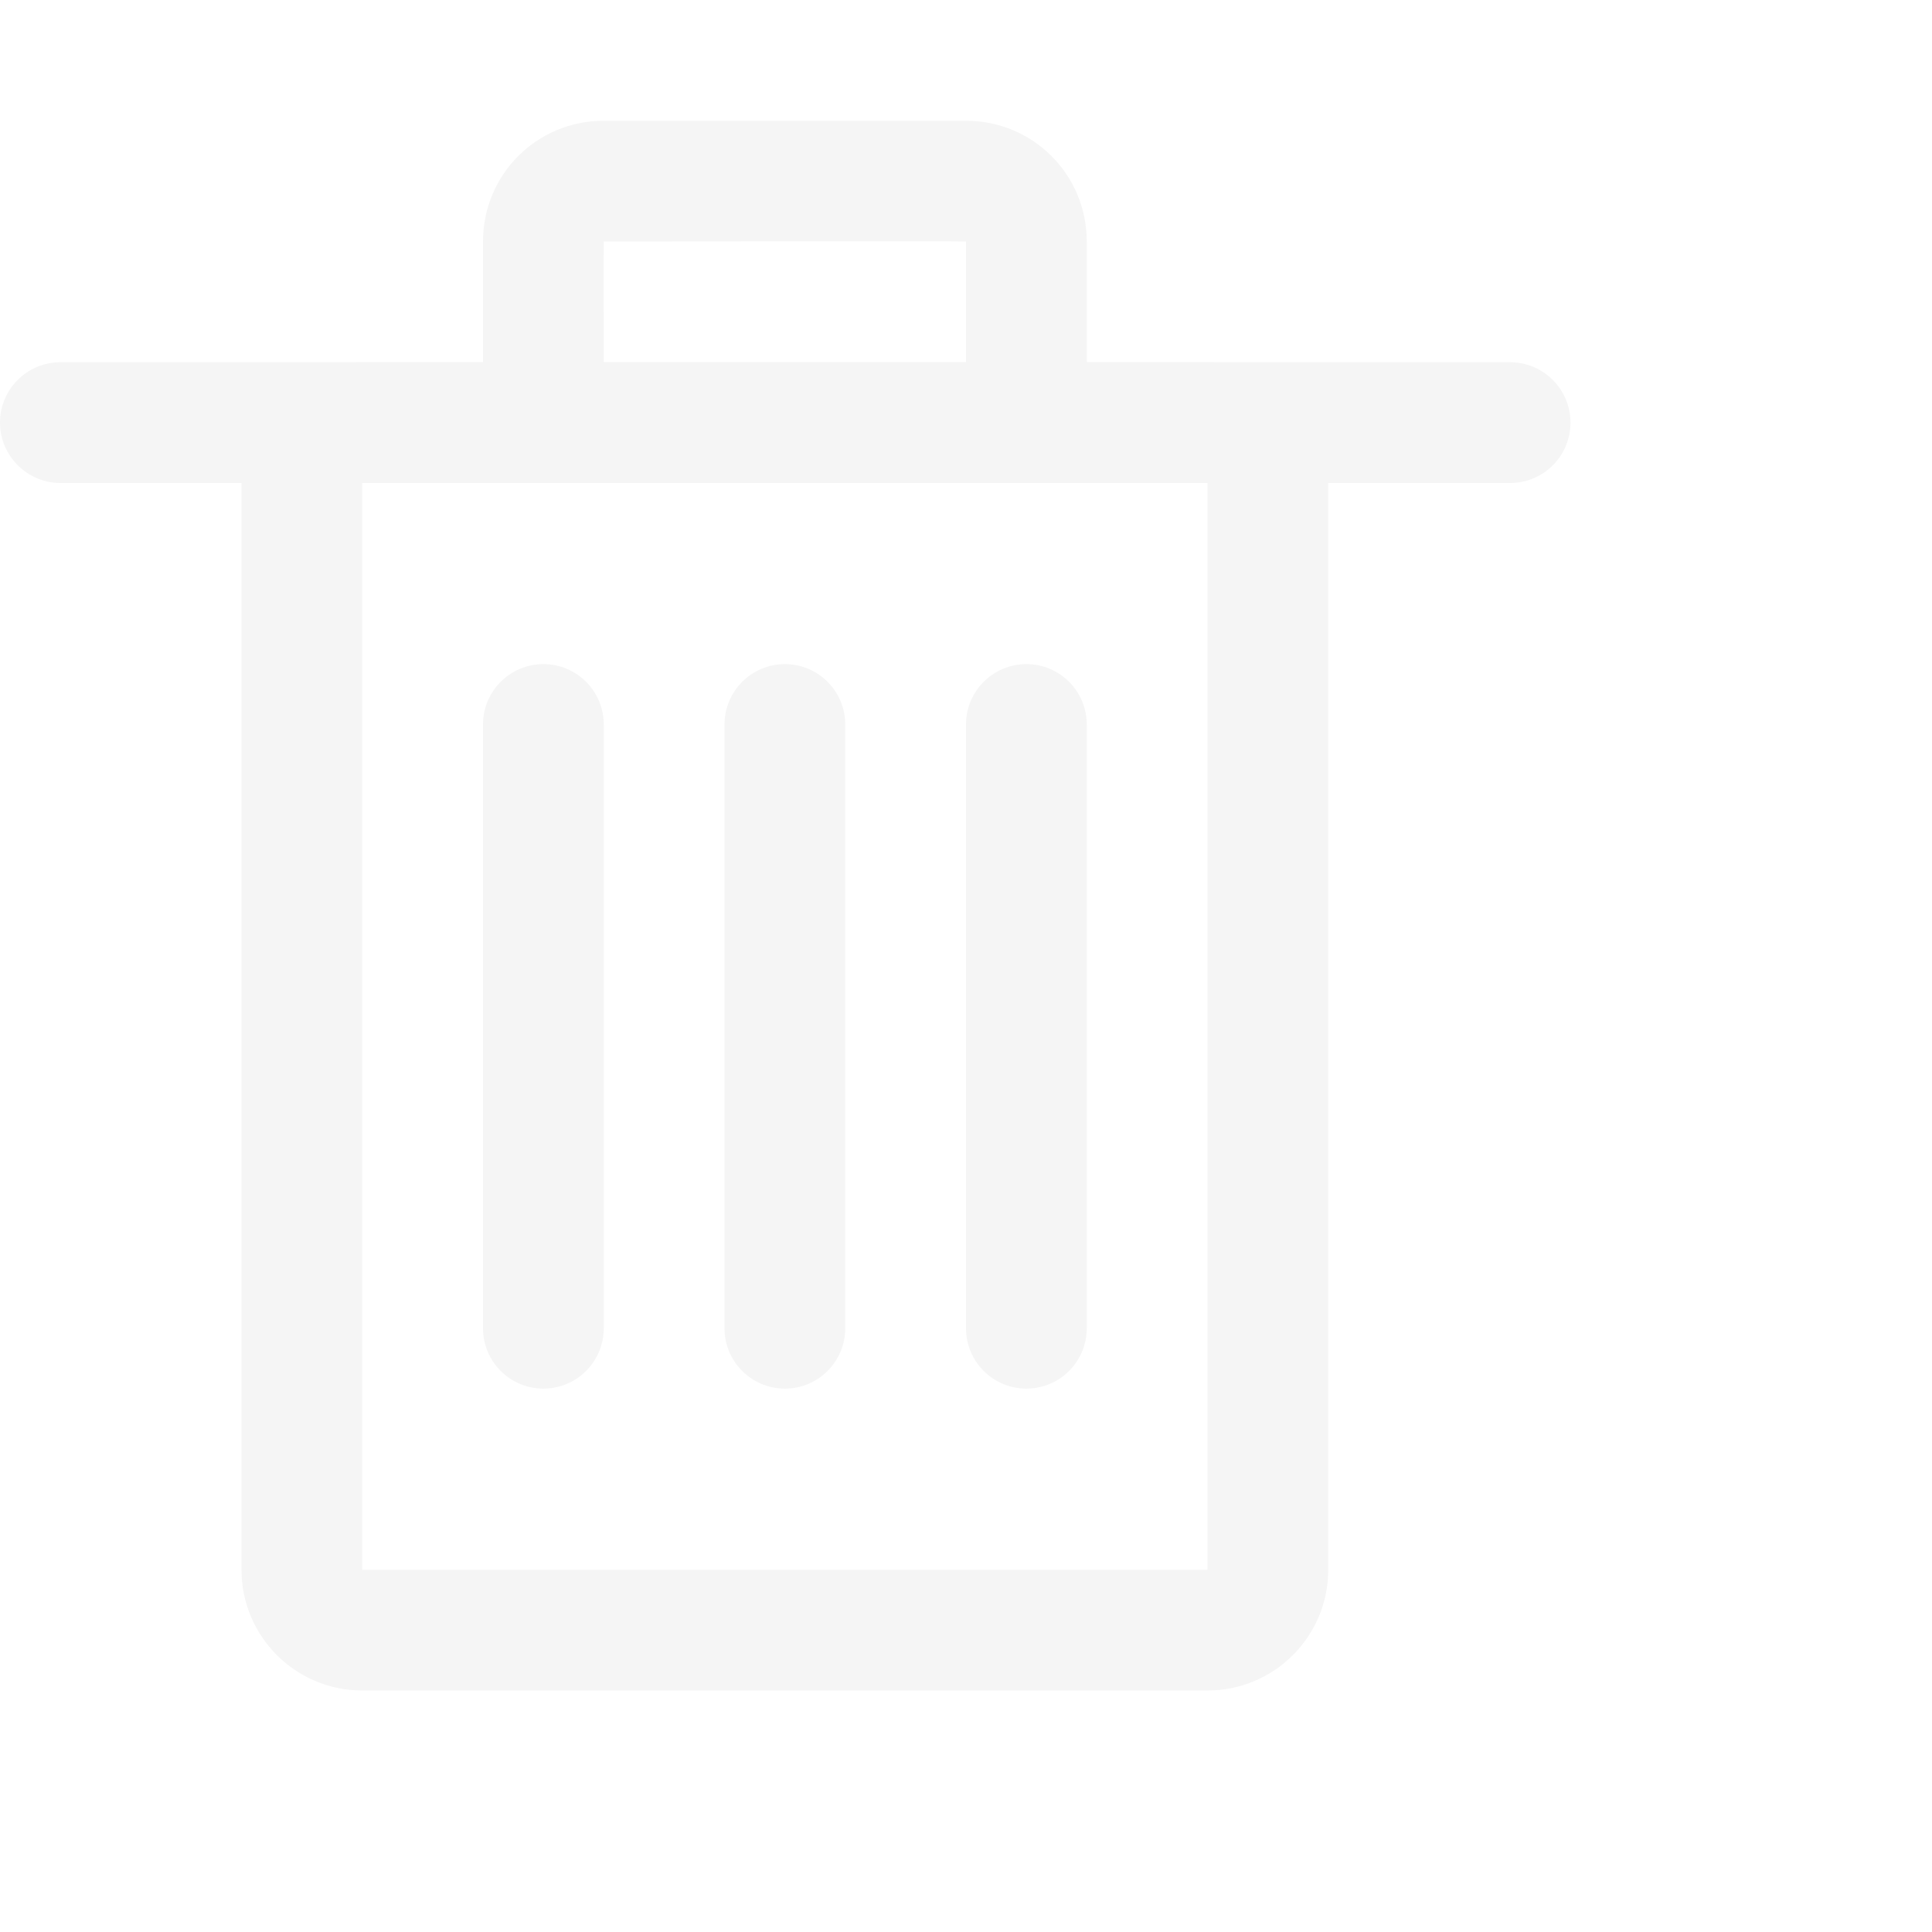
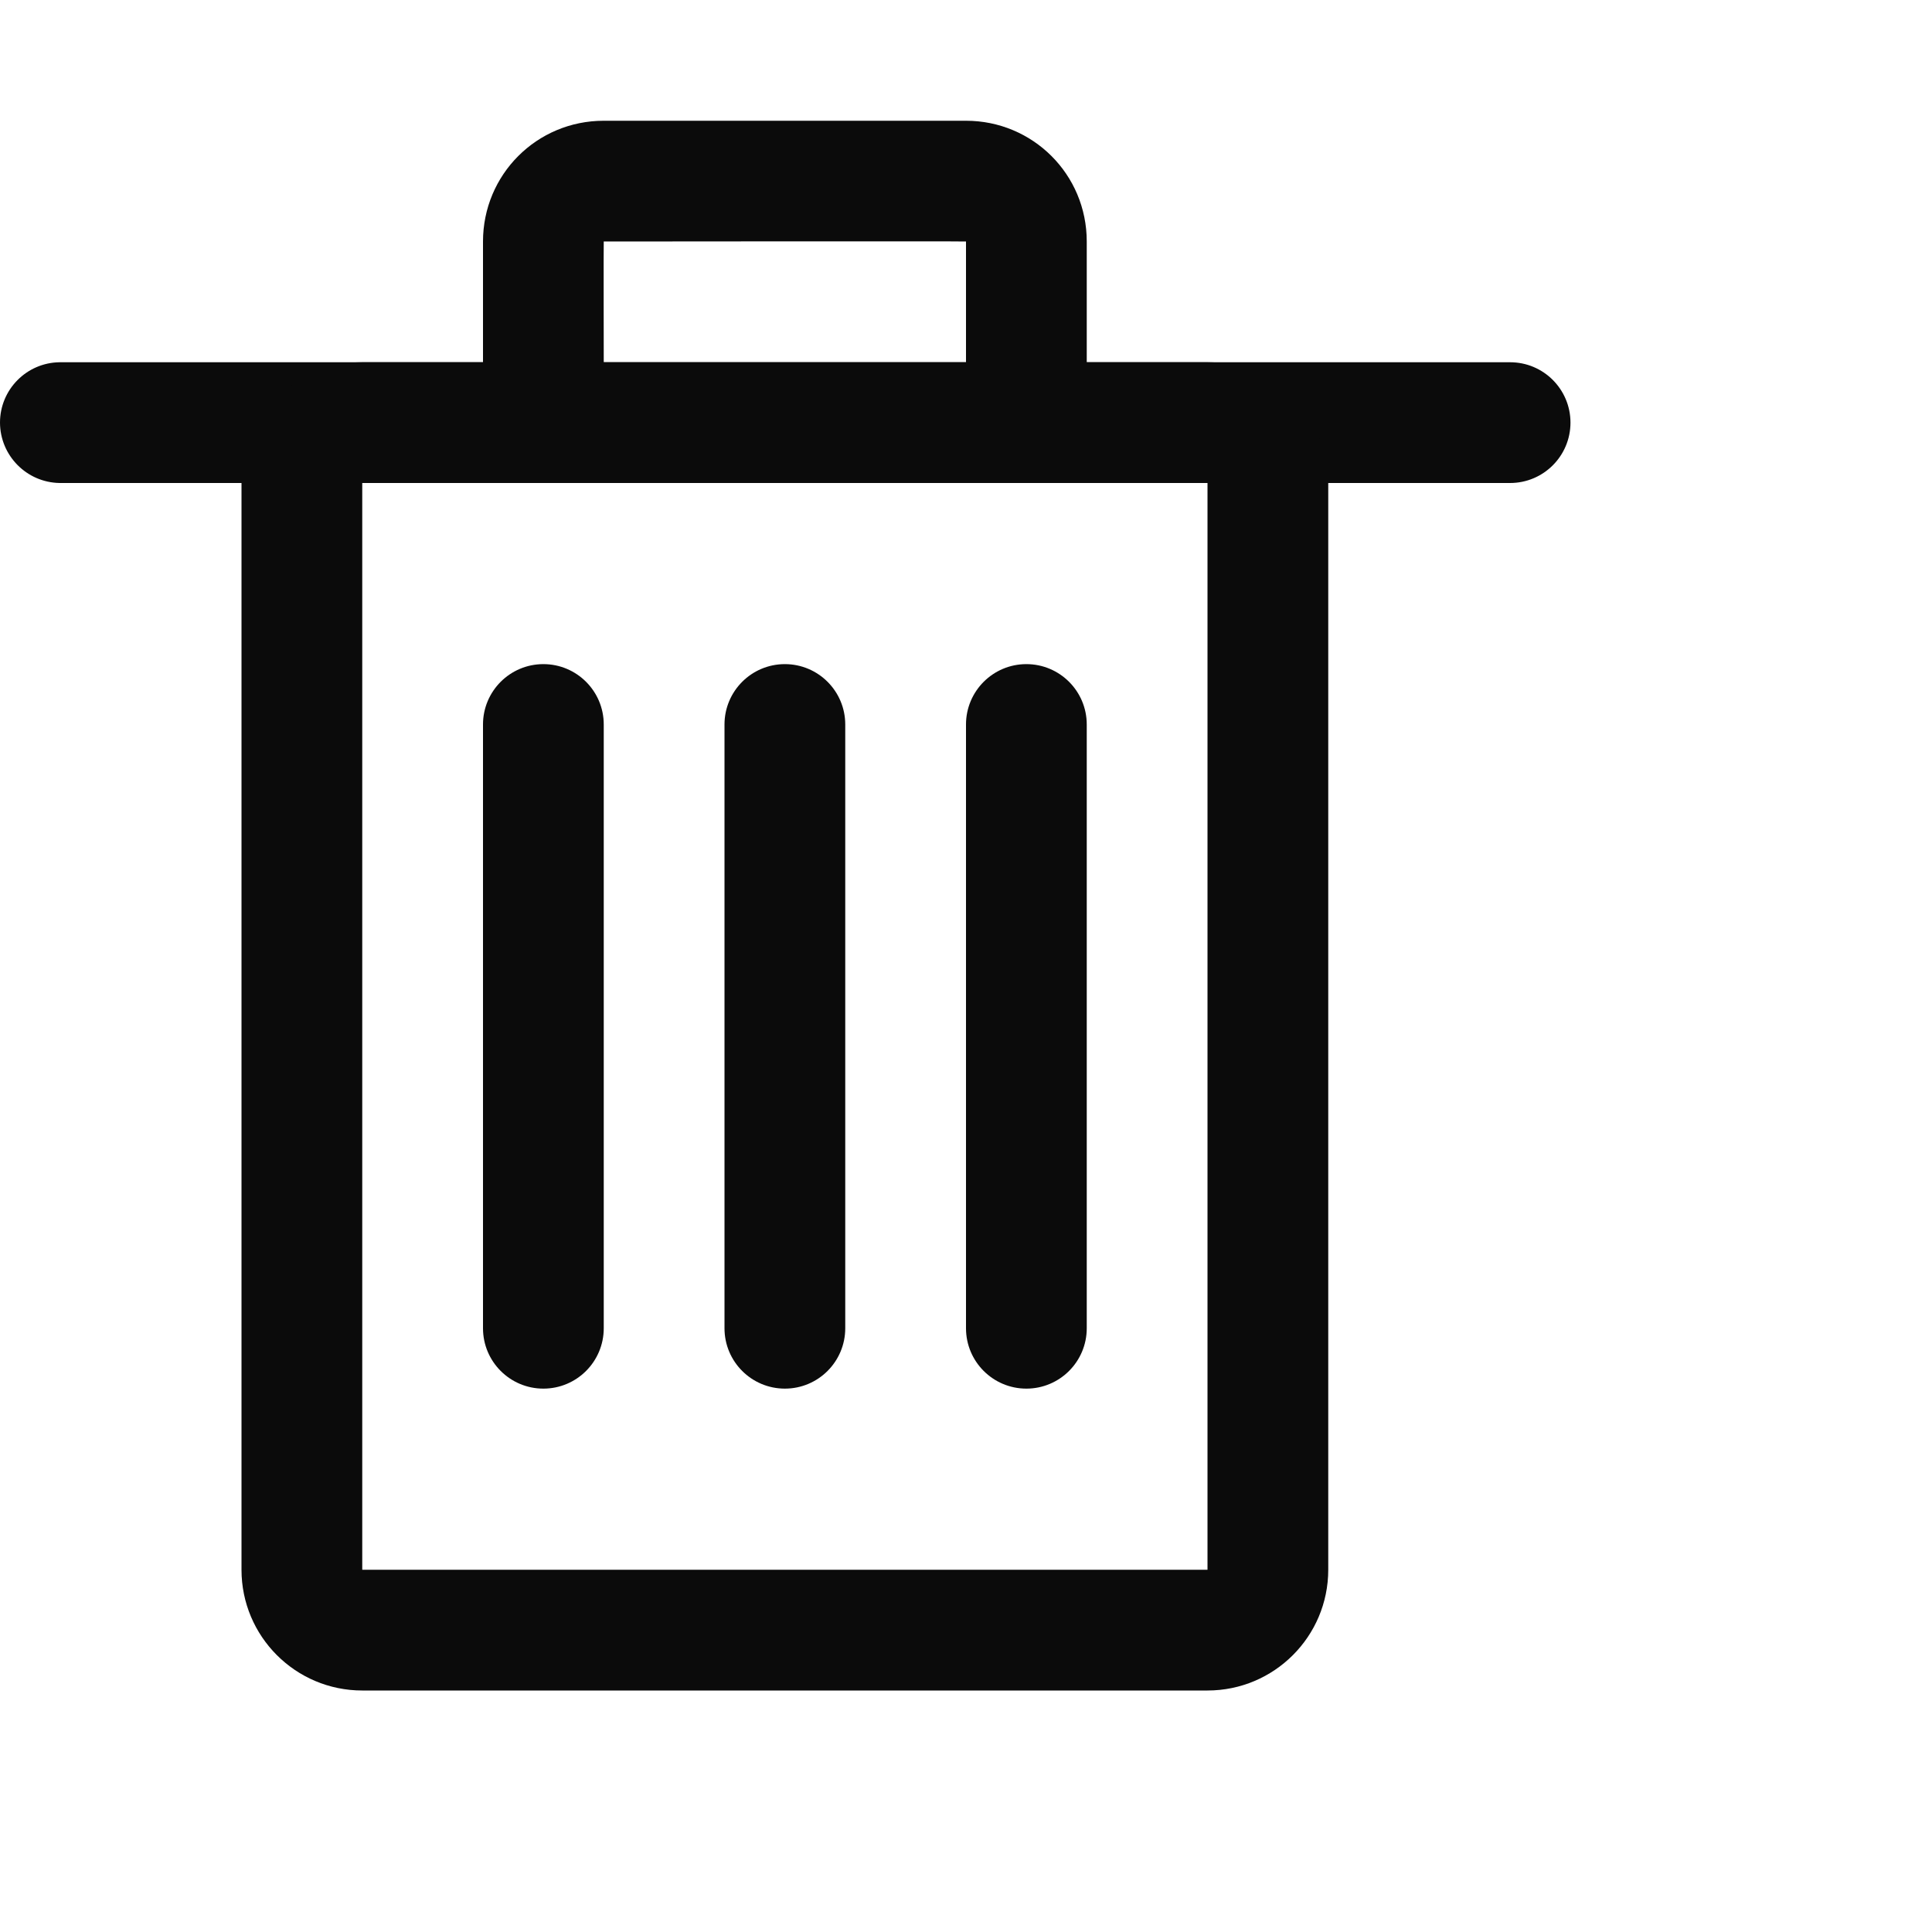
- <svg xmlns="http://www.w3.org/2000/svg" width="16" height="16" viewBox="0 0 16 16" fill="whitesmoke">
+ <svg xmlns="http://www.w3.org/2000/svg" width="16" height="16" viewBox="0 0 16 16" fill="#0b0b0b">
  <path d="M5 3h3V2c0-.003-3 0-3 0-.002 0 0 1 0 1zm-5 .5A.5.5 0 0 1 .494 3h12.012a.5.5 0 0 1 0 1H.494A.502.502 0 0 1 0 3.5zM4 3V2c0-.553.444-1 1-1h3c.552 0 1 .443 1 1v1H4zM5 11V6a.5.5 0 0 0-1 0v5a.5.5 0 1 0 1 0zM7 11V6a.5.5 0 0 0-1 0v5a.5.5 0 1 0 1 0zM9 11V6a.5.5 0 0 0-1 0v5a.5.5 0 1 0 1 0z" />
  <path d="M3 4v9h7V4H3zm0-1h7a1 1 0 0 1 1 1v9a1 1 0 0 1-1 1H3a1 1 0 0 1-1-1V4a1 1 0 0 1 1-1z" />
</svg>
